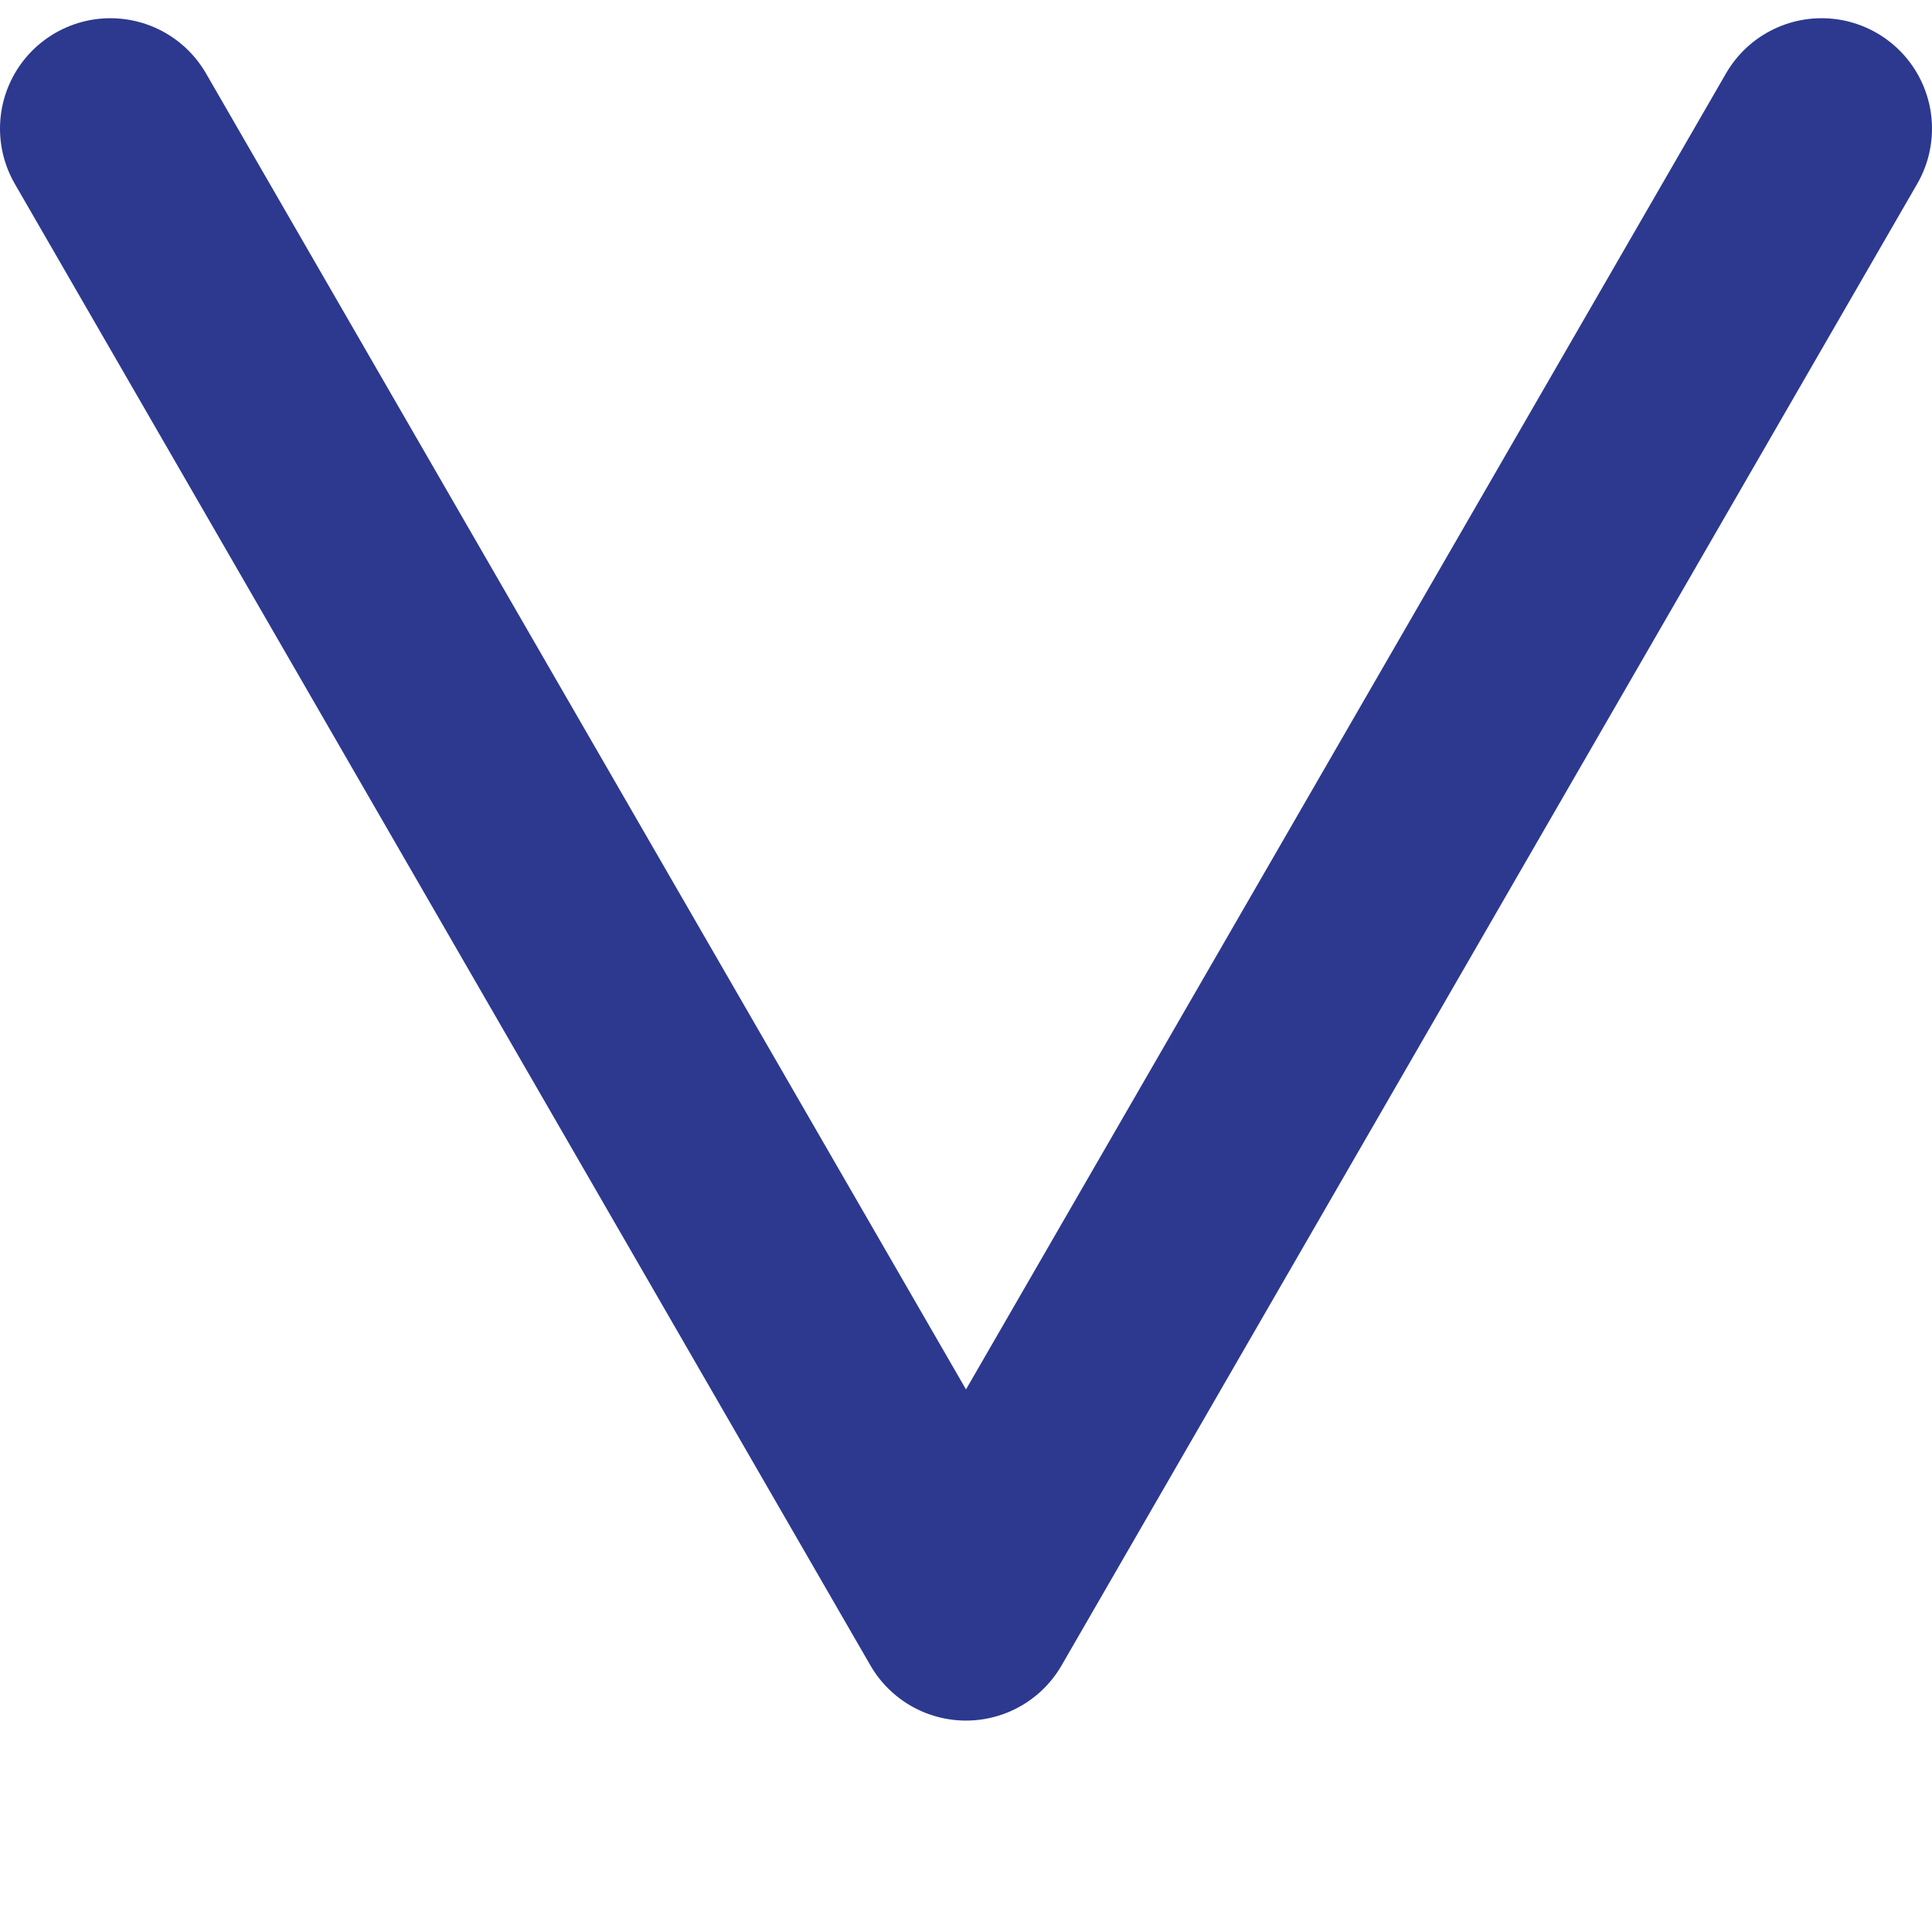
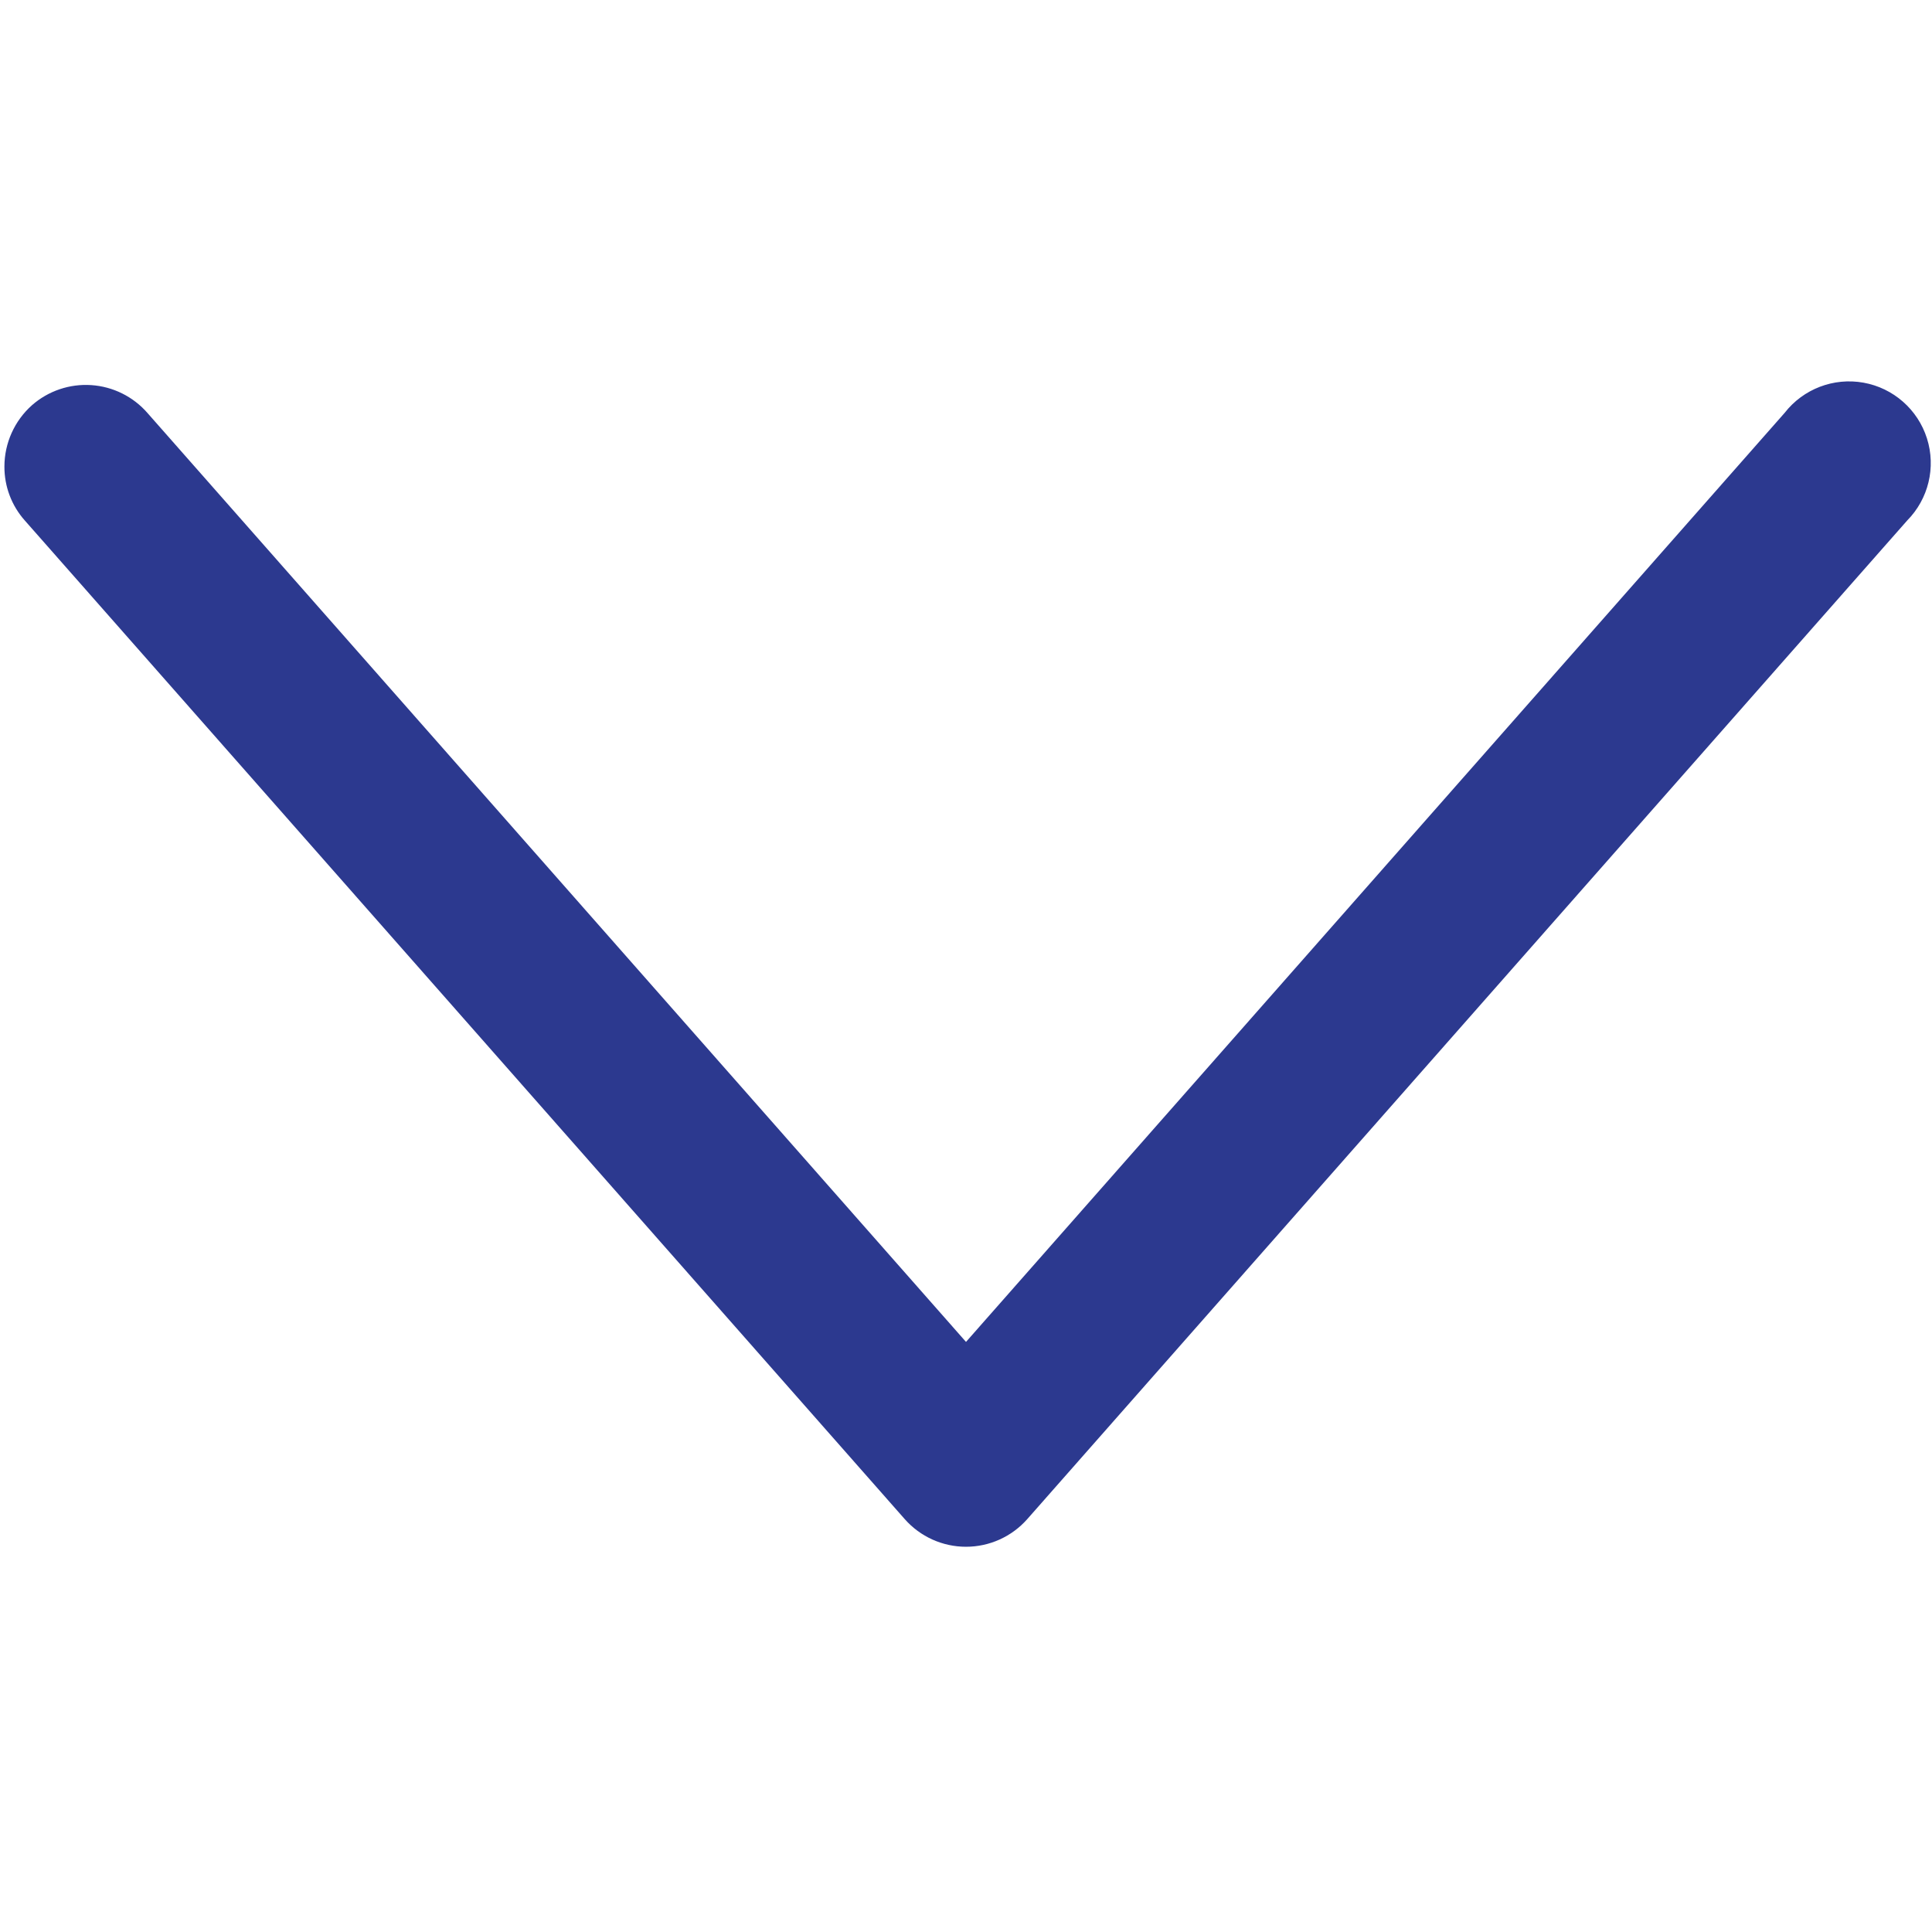
<svg xmlns="http://www.w3.org/2000/svg" viewBox="0 0 35 35">
  <defs>
-     <style>.cls-1,.cls-2{fill:none;}.cls-1{stroke:#2c398f;stroke-linecap:round;stroke-linejoin:round;stroke-width:4px;}</style>
+     <style>.cls-1{fill:#2c398f;}.cls-2{fill:none;}</style>
  </defs>
  <g id="Layer_2" data-name="Layer 2">
    <g id="Layer_1-2" data-name="Layer 1">
-       <polyline class="cls-1" points="33 2.33 17.5 29.17 2 2.33" />
+       <path class="cls-1" d="M.08,8.45a1.49,1.49,0,0,1,.5-1.11,1.48,1.48,0,0,1,2.09.14L17.5,24.31,32.33,7.48a1.48,1.48,0,1,1,2.22,1.95L18.61,27.52a1.48,1.48,0,0,1-2.22,0L.45,9.43A1.46,1.46,0,0,1,.08,8.45Z" />
      <rect class="cls-2" width="35" height="35" />
    </g>
  </g>
</svg>
